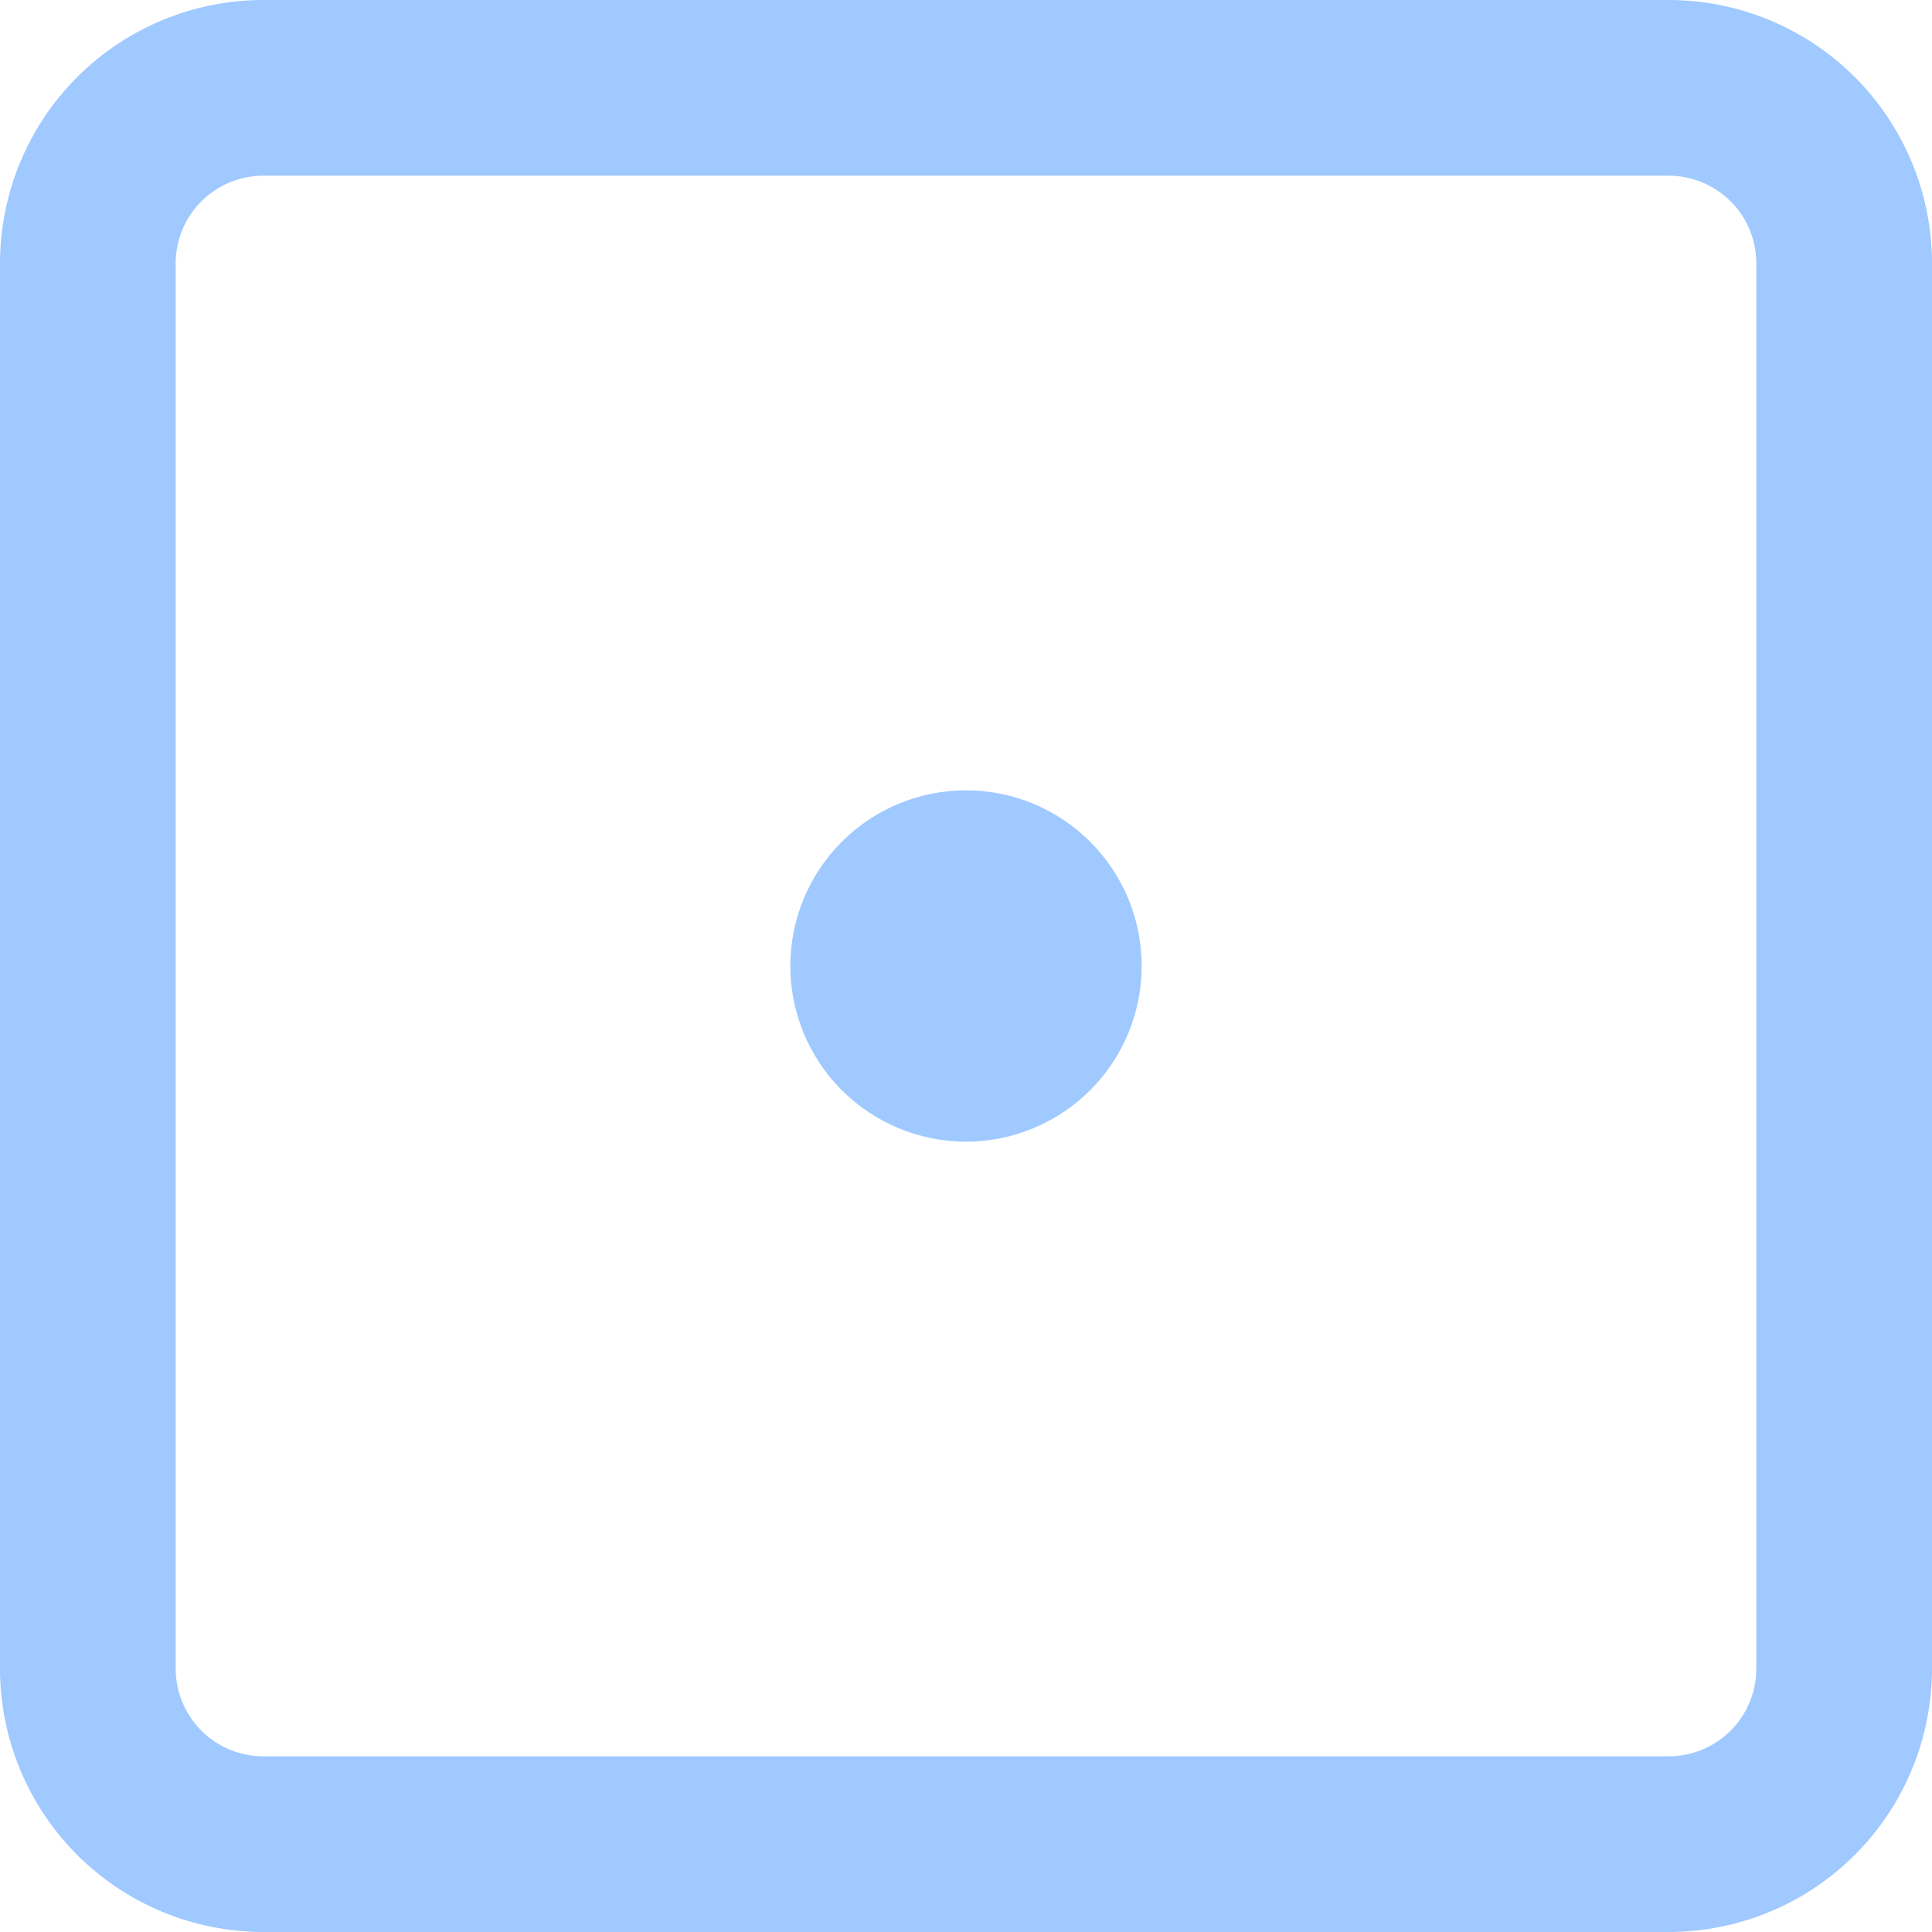
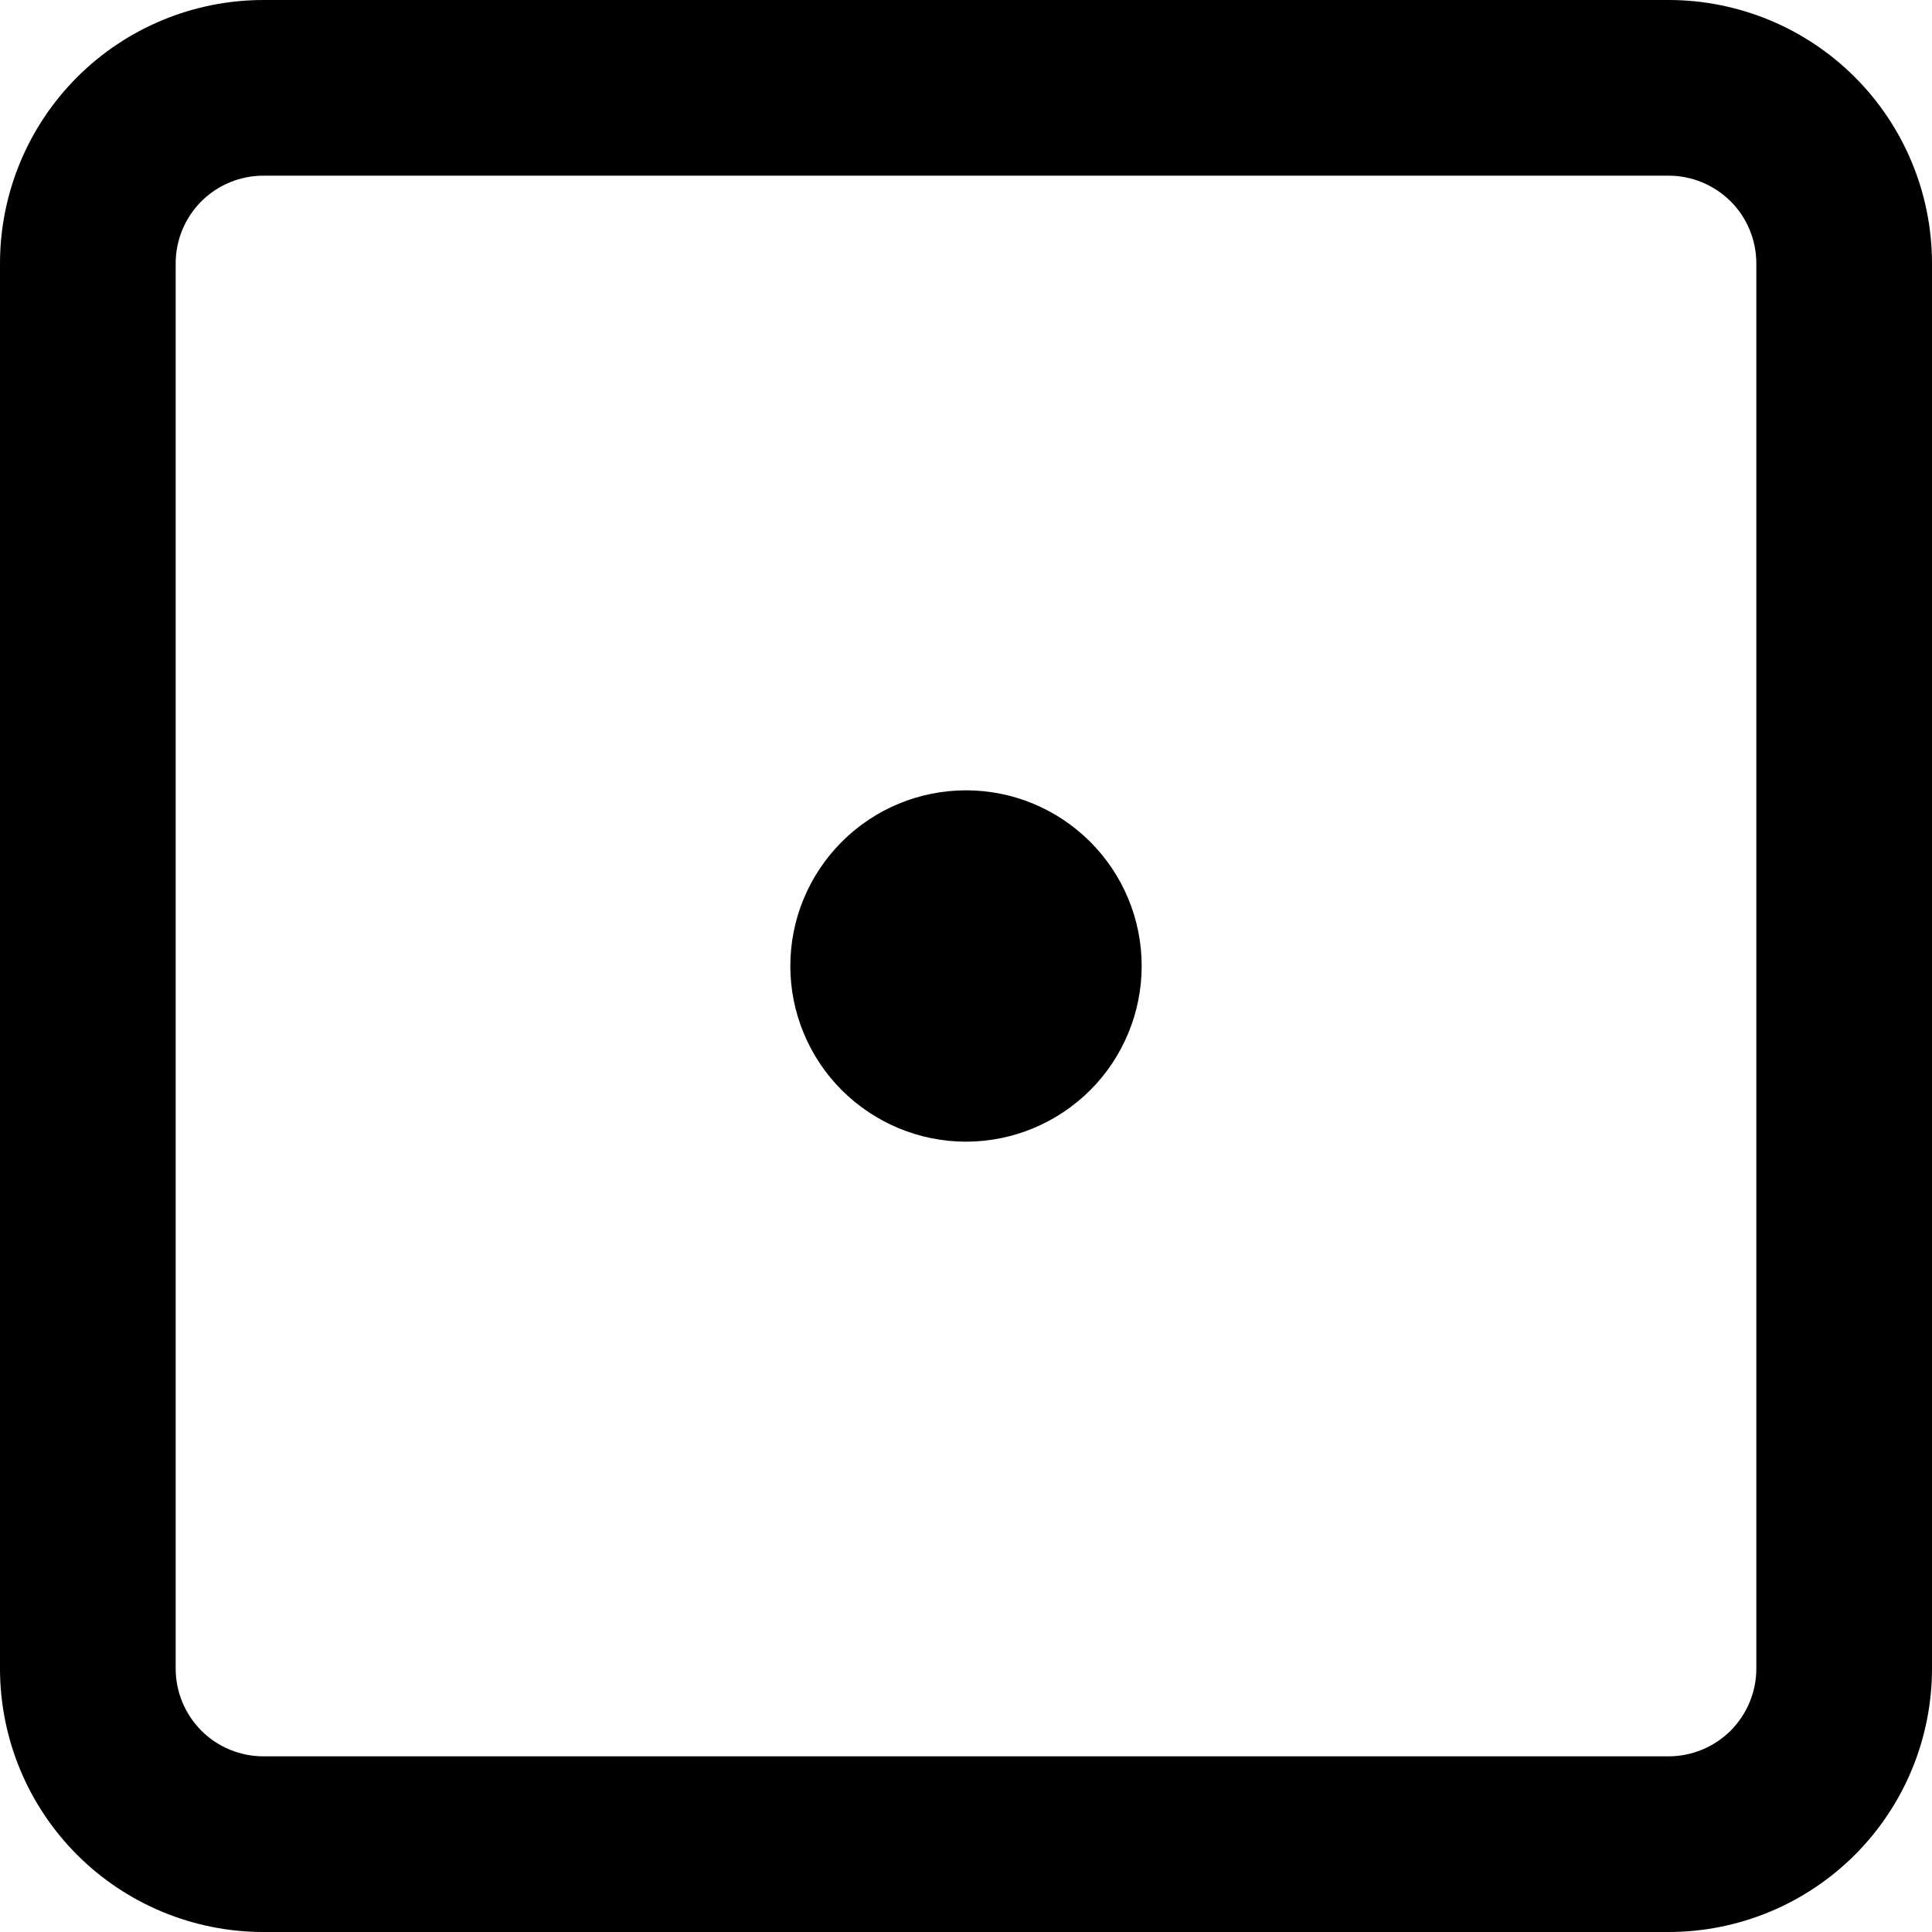
<svg xmlns="http://www.w3.org/2000/svg" width="14" height="14" viewBox="0 0 14 14" fill="none">
-   <path d="M5.727 7C5.727 6.662 5.861 6.339 6.1 6.1C6.339 5.861 6.662 5.727 7 5.727C7.338 5.727 7.661 5.861 7.9 6.1C8.139 6.339 8.273 6.662 8.273 7C8.273 7.337 8.139 7.661 7.9 7.9C7.661 8.138 7.338 8.273 7 8.273C6.662 8.273 6.339 8.138 6.1 7.9C5.861 7.661 5.727 7.337 5.727 7Z" fill="#9FC9FF" />
-   <path fill-rule="evenodd" clip-rule="evenodd" d="M0 1.909C0 1.403 0.201 0.917 0.559 0.559C0.917 0.201 1.403 0 1.909 0H12.091C12.597 0 13.083 0.201 13.441 0.559C13.799 0.917 14 1.403 14 1.909V12.091C14 12.597 13.799 13.083 13.441 13.441C13.083 13.799 12.597 14 12.091 14H1.909C1.403 14 0.917 13.799 0.559 13.441C0.201 13.083 0 12.597 0 12.091V1.909ZM1.909 1.273H12.091C12.26 1.273 12.421 1.34 12.541 1.459C12.66 1.578 12.727 1.74 12.727 1.909V12.091C12.727 12.26 12.66 12.421 12.541 12.541C12.421 12.66 12.26 12.727 12.091 12.727H1.909C1.74 12.727 1.578 12.66 1.459 12.541C1.34 12.421 1.273 12.26 1.273 12.091V1.909C1.273 1.74 1.34 1.578 1.459 1.459C1.578 1.34 1.74 1.273 1.909 1.273Z" fill="#9FC9FF" />
+   <path d="M5.727 7C5.727 6.662 5.861 6.339 6.1 6.1C6.339 5.861 6.662 5.727 7 5.727C7.338 5.727 7.661 5.861 7.9 6.1C8.139 6.339 8.273 6.662 8.273 7C8.273 7.337 8.139 7.661 7.9 7.9C7.661 8.138 7.338 8.273 7 8.273C6.662 8.273 6.339 8.138 6.1 7.9C5.861 7.661 5.727 7.337 5.727 7Z" fill="currentColor" />
+   <path fill-rule="evenodd" clip-rule="evenodd" d="M0 1.909C0 1.403 0.201 0.917 0.559 0.559C0.917 0.201 1.403 0 1.909 0H12.091C12.597 0 13.083 0.201 13.441 0.559C13.799 0.917 14 1.403 14 1.909V12.091C14 12.597 13.799 13.083 13.441 13.441C13.083 13.799 12.597 14 12.091 14H1.909C1.403 14 0.917 13.799 0.559 13.441C0.201 13.083 0 12.597 0 12.091V1.909ZM1.909 1.273H12.091C12.26 1.273 12.421 1.34 12.541 1.459C12.66 1.578 12.727 1.74 12.727 1.909V12.091C12.727 12.26 12.66 12.421 12.541 12.541C12.421 12.66 12.26 12.727 12.091 12.727H1.909C1.74 12.727 1.578 12.66 1.459 12.541C1.34 12.421 1.273 12.26 1.273 12.091V1.909C1.273 1.74 1.34 1.578 1.459 1.459C1.578 1.34 1.74 1.273 1.909 1.273Z" fill="currentColor" />
</svg>
